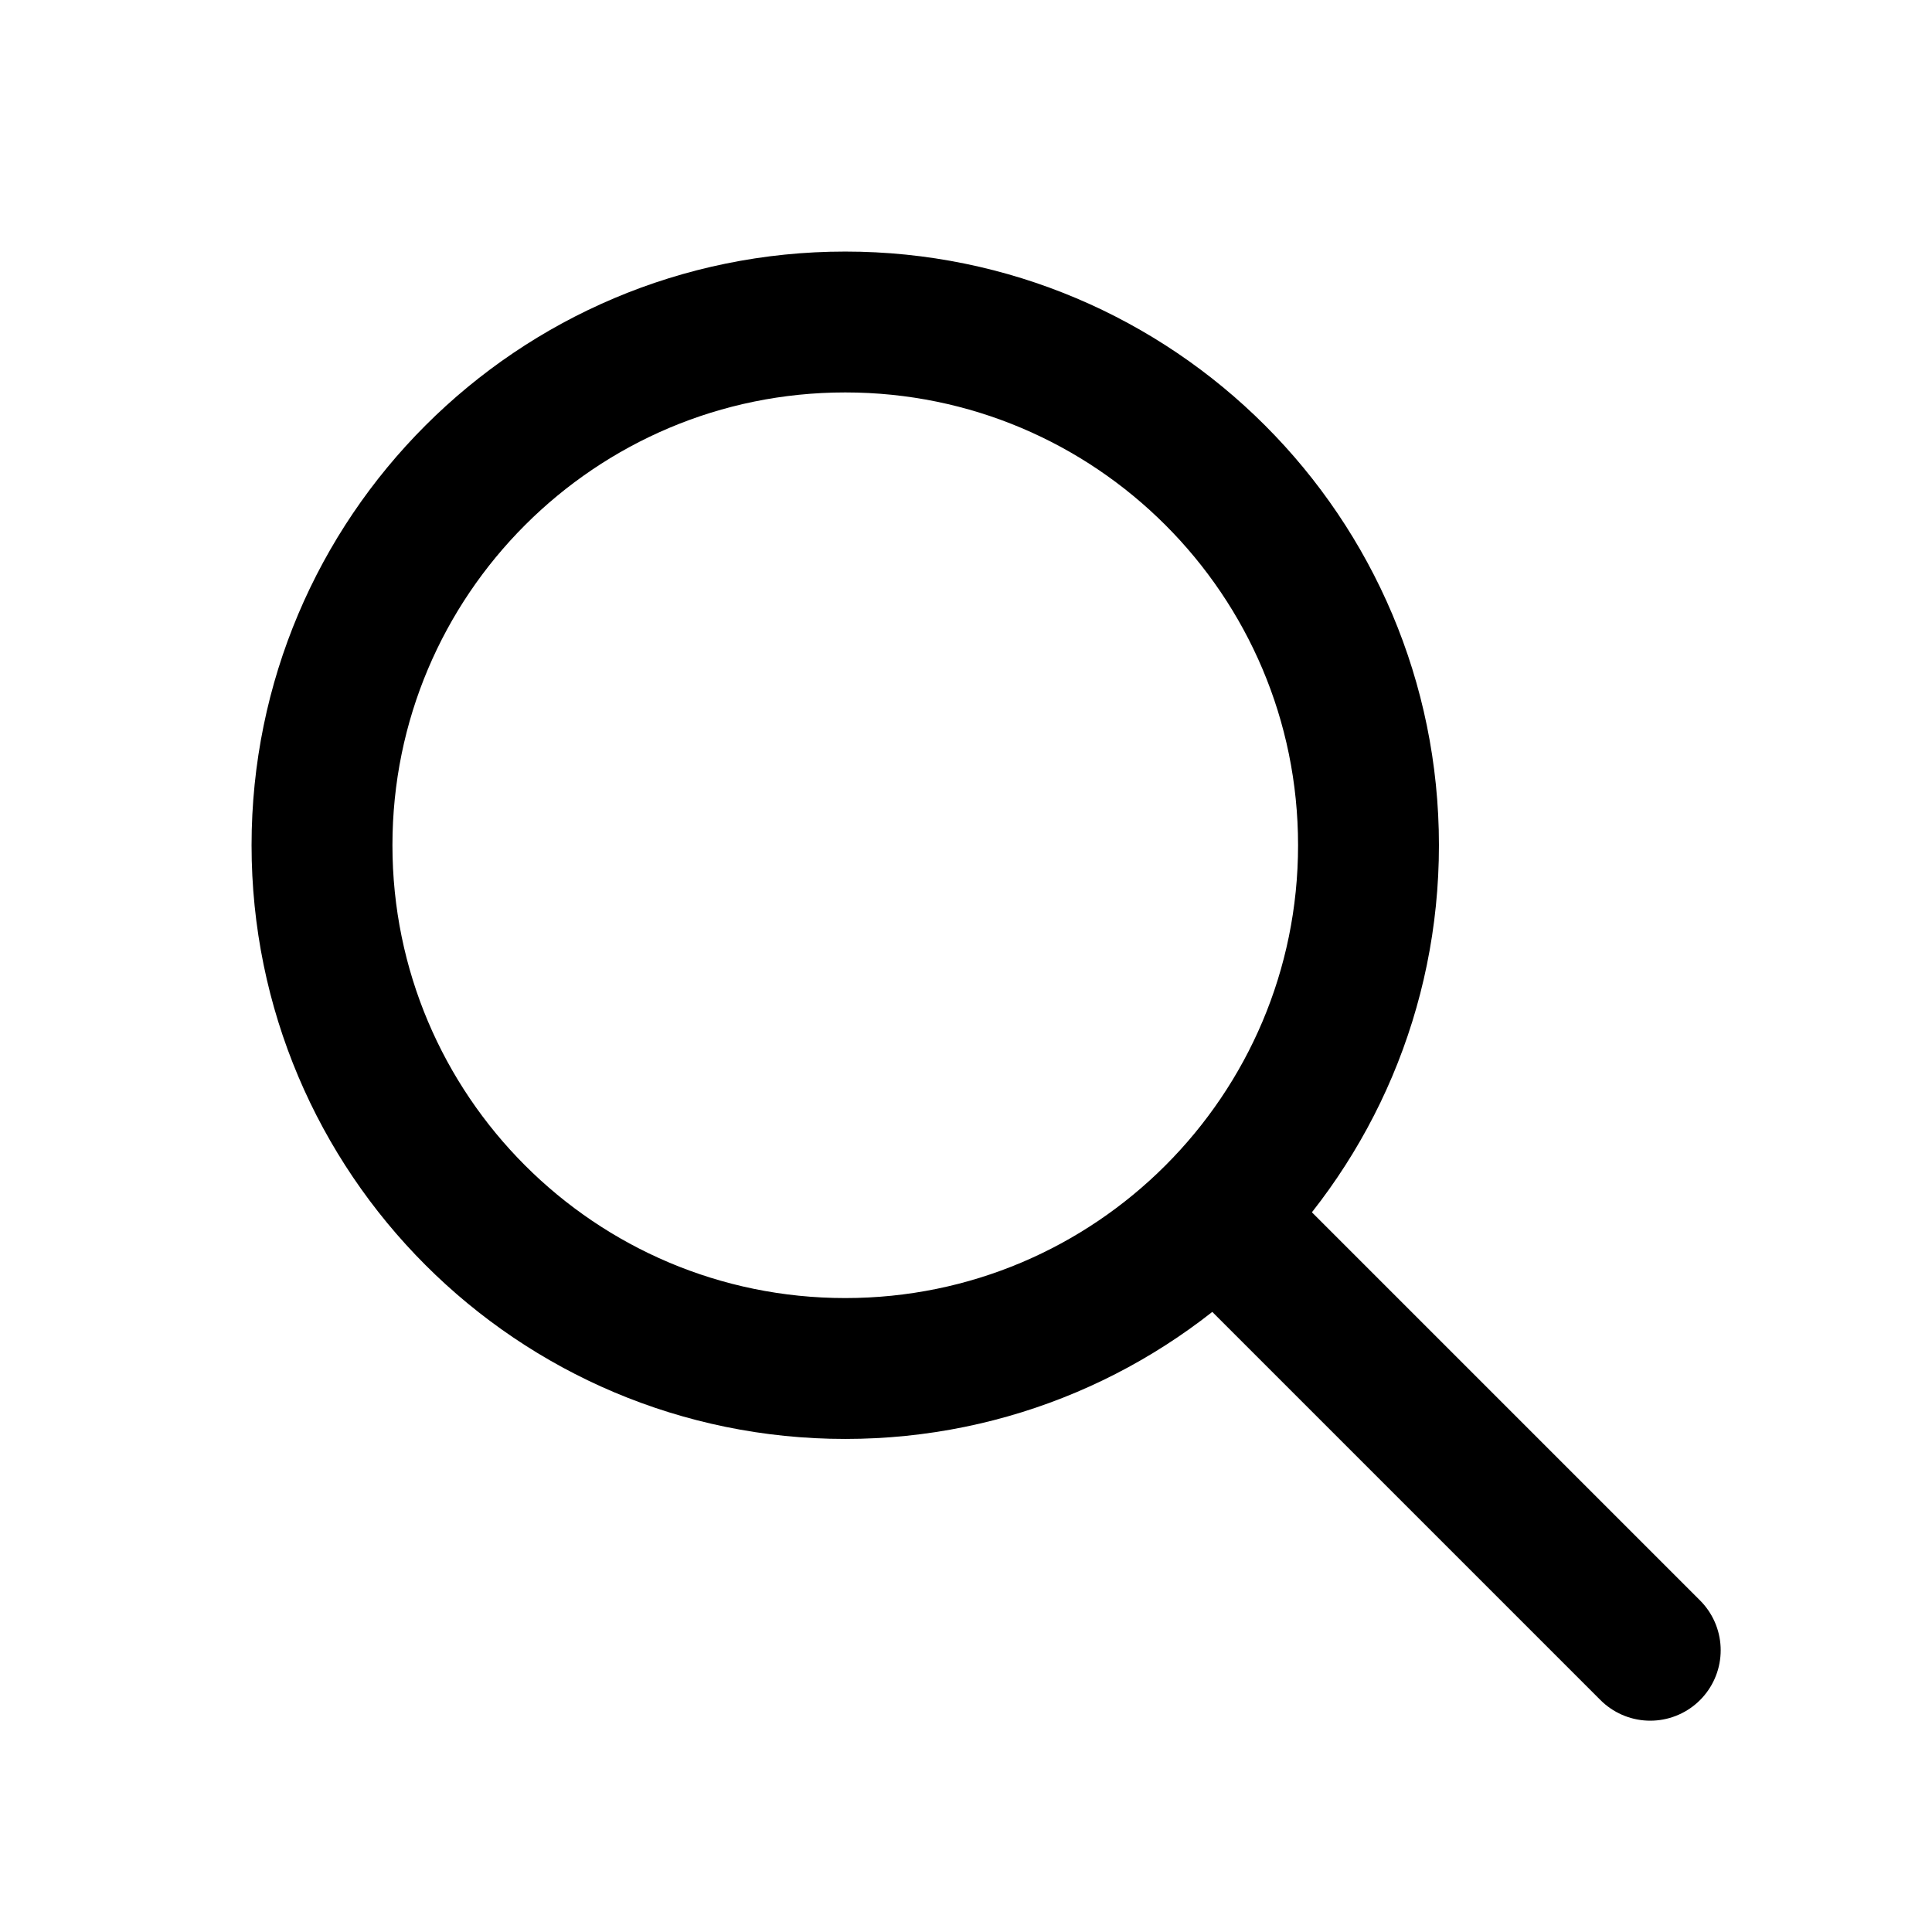
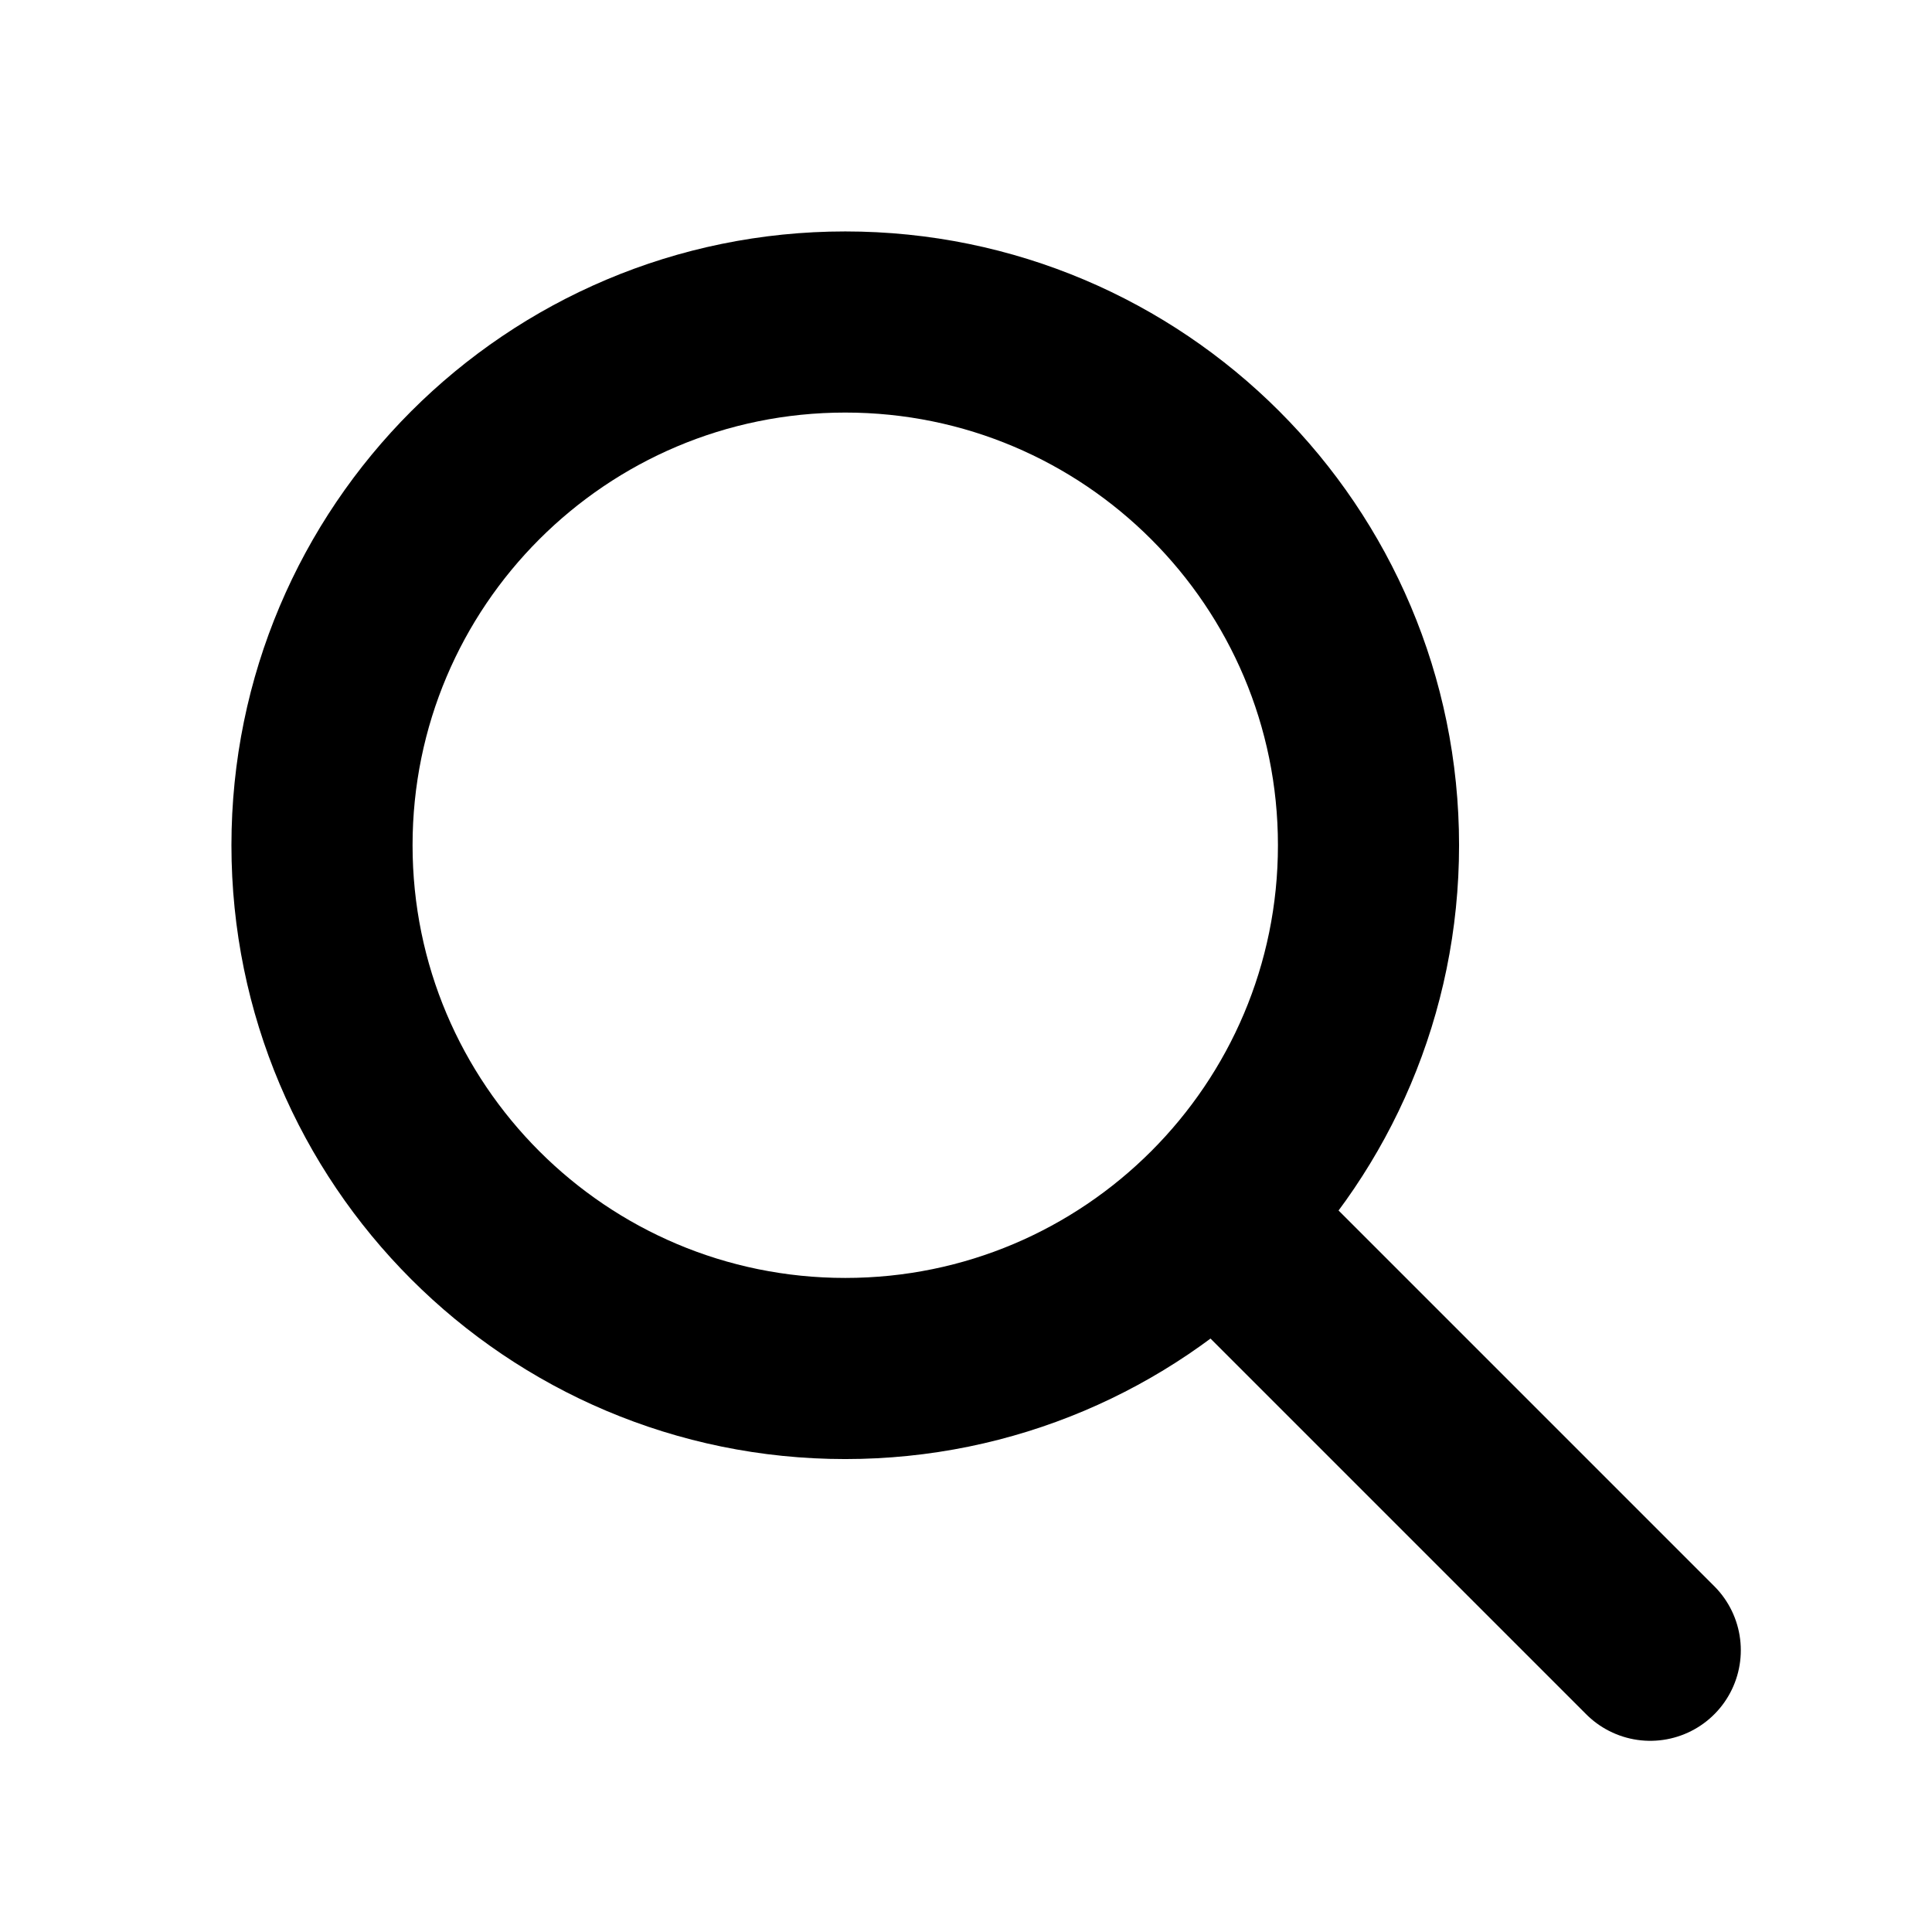
- <svg xmlns="http://www.w3.org/2000/svg" width="24" height="24" viewBox="0 0 24 24" fill="none" stroke="#000" stroke-width="1.75" stroke-linecap="round" stroke-linejoin="round">
+ <svg xmlns="http://www.w3.org/2000/svg" width="24" height="24" viewBox="0 0 24 24" fill="none" stroke="#000" stroke-width="2.25" stroke-linecap="round" stroke-linejoin="round">
  <circle cx="10.5" cy="10.5" r="6.5" />
  <path d="M15.5 15.5l5 5" />
</svg>
